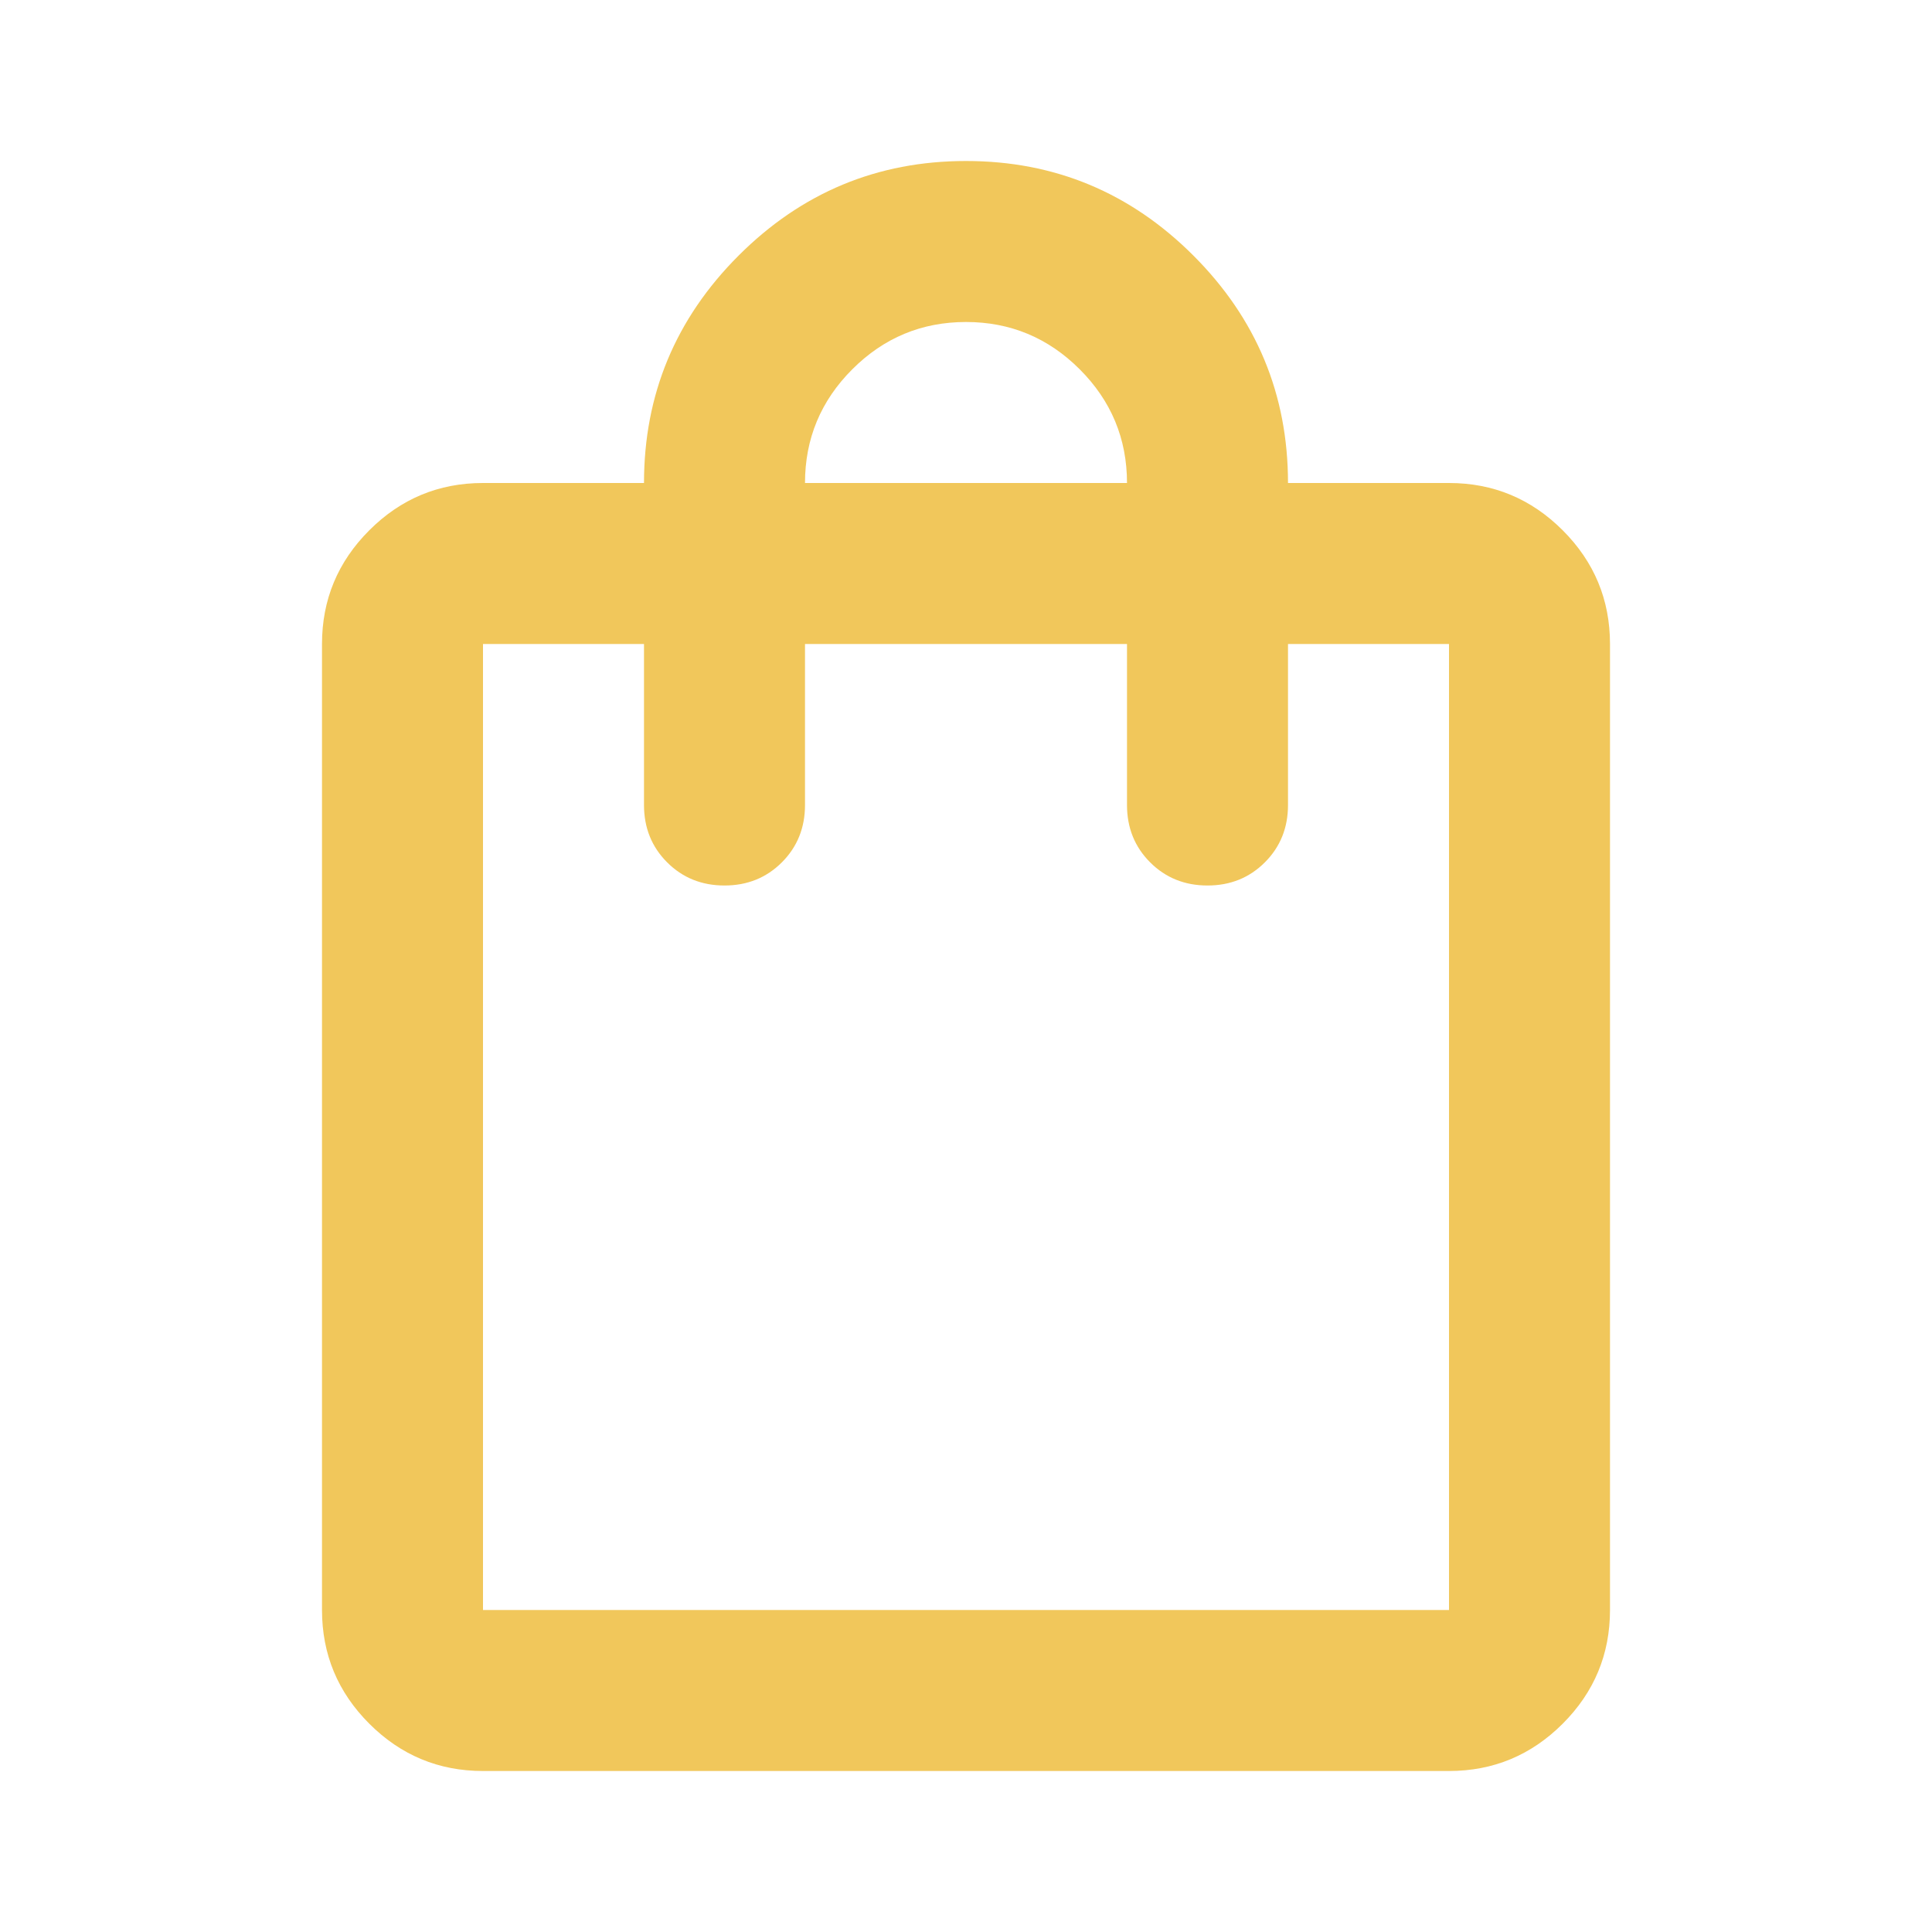
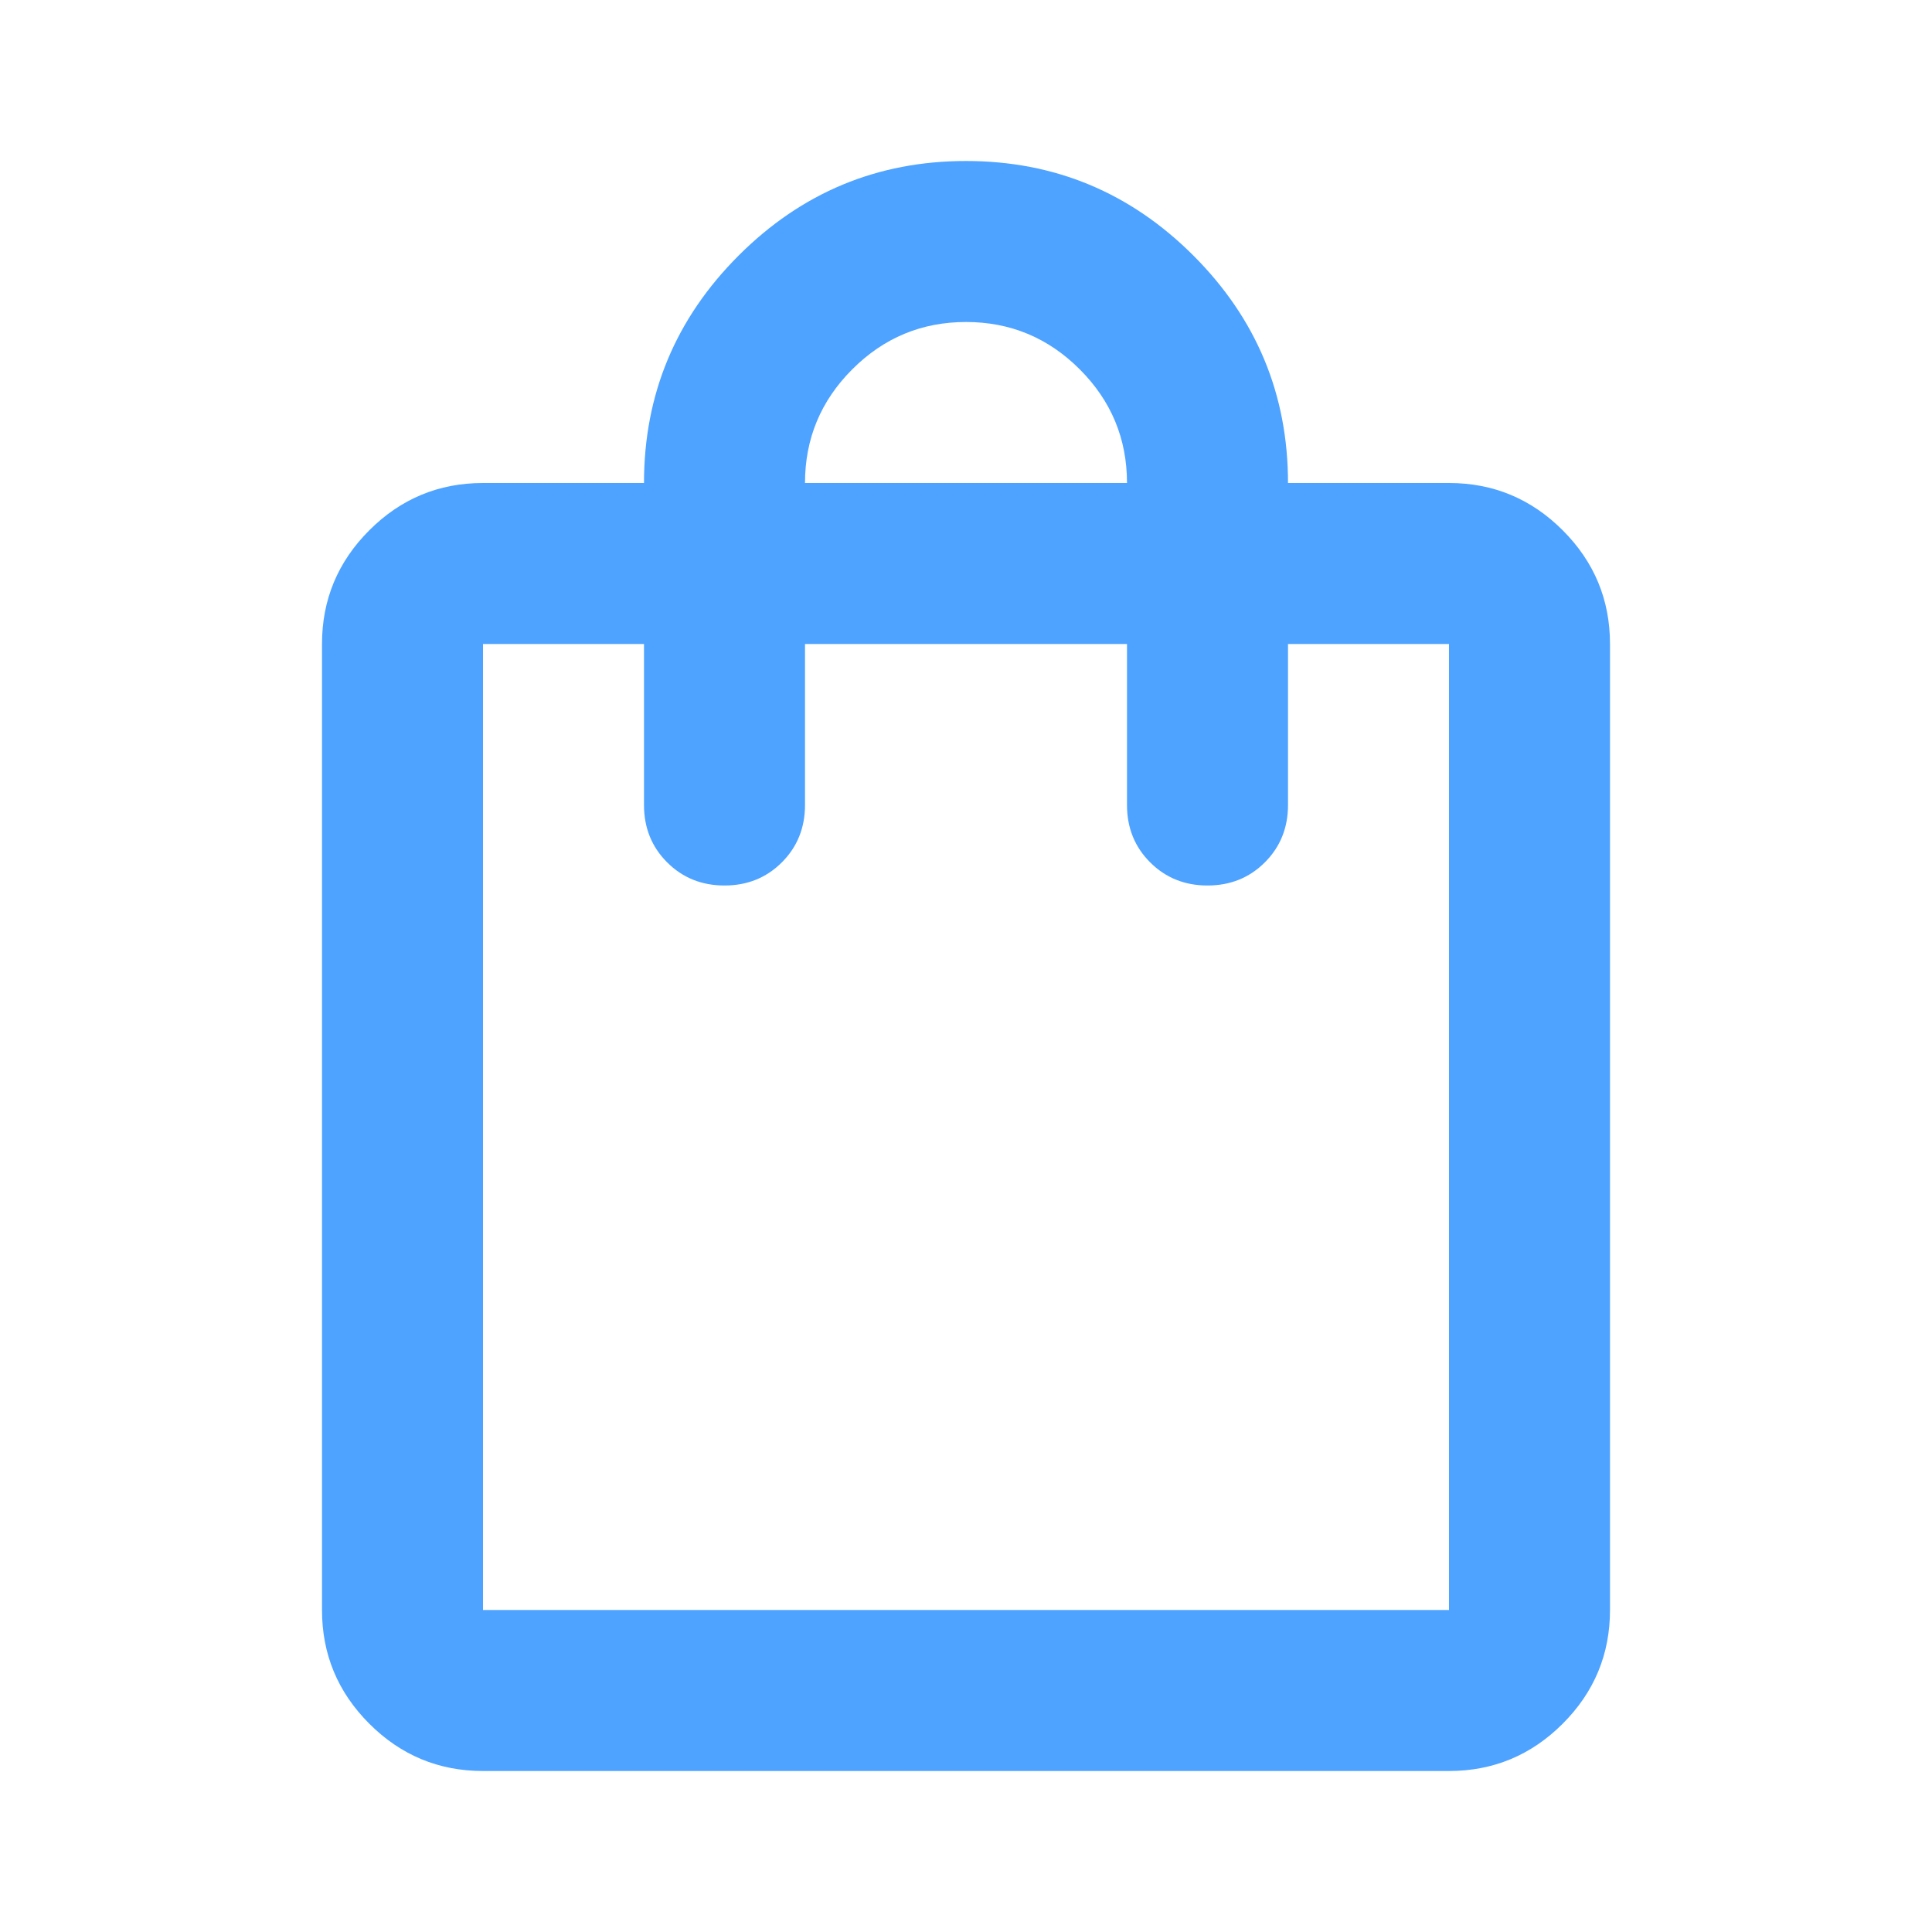
- <svg xmlns="http://www.w3.org/2000/svg" height="24px" viewBox="0 -960 960 960" width="24px" fill="#F1C75B">
+ <svg xmlns="http://www.w3.org/2000/svg" height="24px" viewBox="0 -960 960 960" width="24px" fill="#4DA3FF">
  <path d="M240-80q-33 0-56.5-23.5T160-160v-480q0-33 23.5-56.5T240-720h80q0-66 47-113t113-47q66 0 113 47t47 113h80q33 0 56.5 23.5T800-640v480q0 33-23.5 56.5T720-80H240Zm0-80h480v-480h-80v80q0 17-11.5 28.5T600-520q-17 0-28.5-11.5T560-560v-80H400v80q0 17-11.5 28.5T360-520q-17 0-28.5-11.5T320-560v-80h-80v480Zm160-560h160q0-33-23.5-56.5T480-800q-33 0-56.5 23.5T400-720ZM240-160v-480 480Z" />
</svg>
